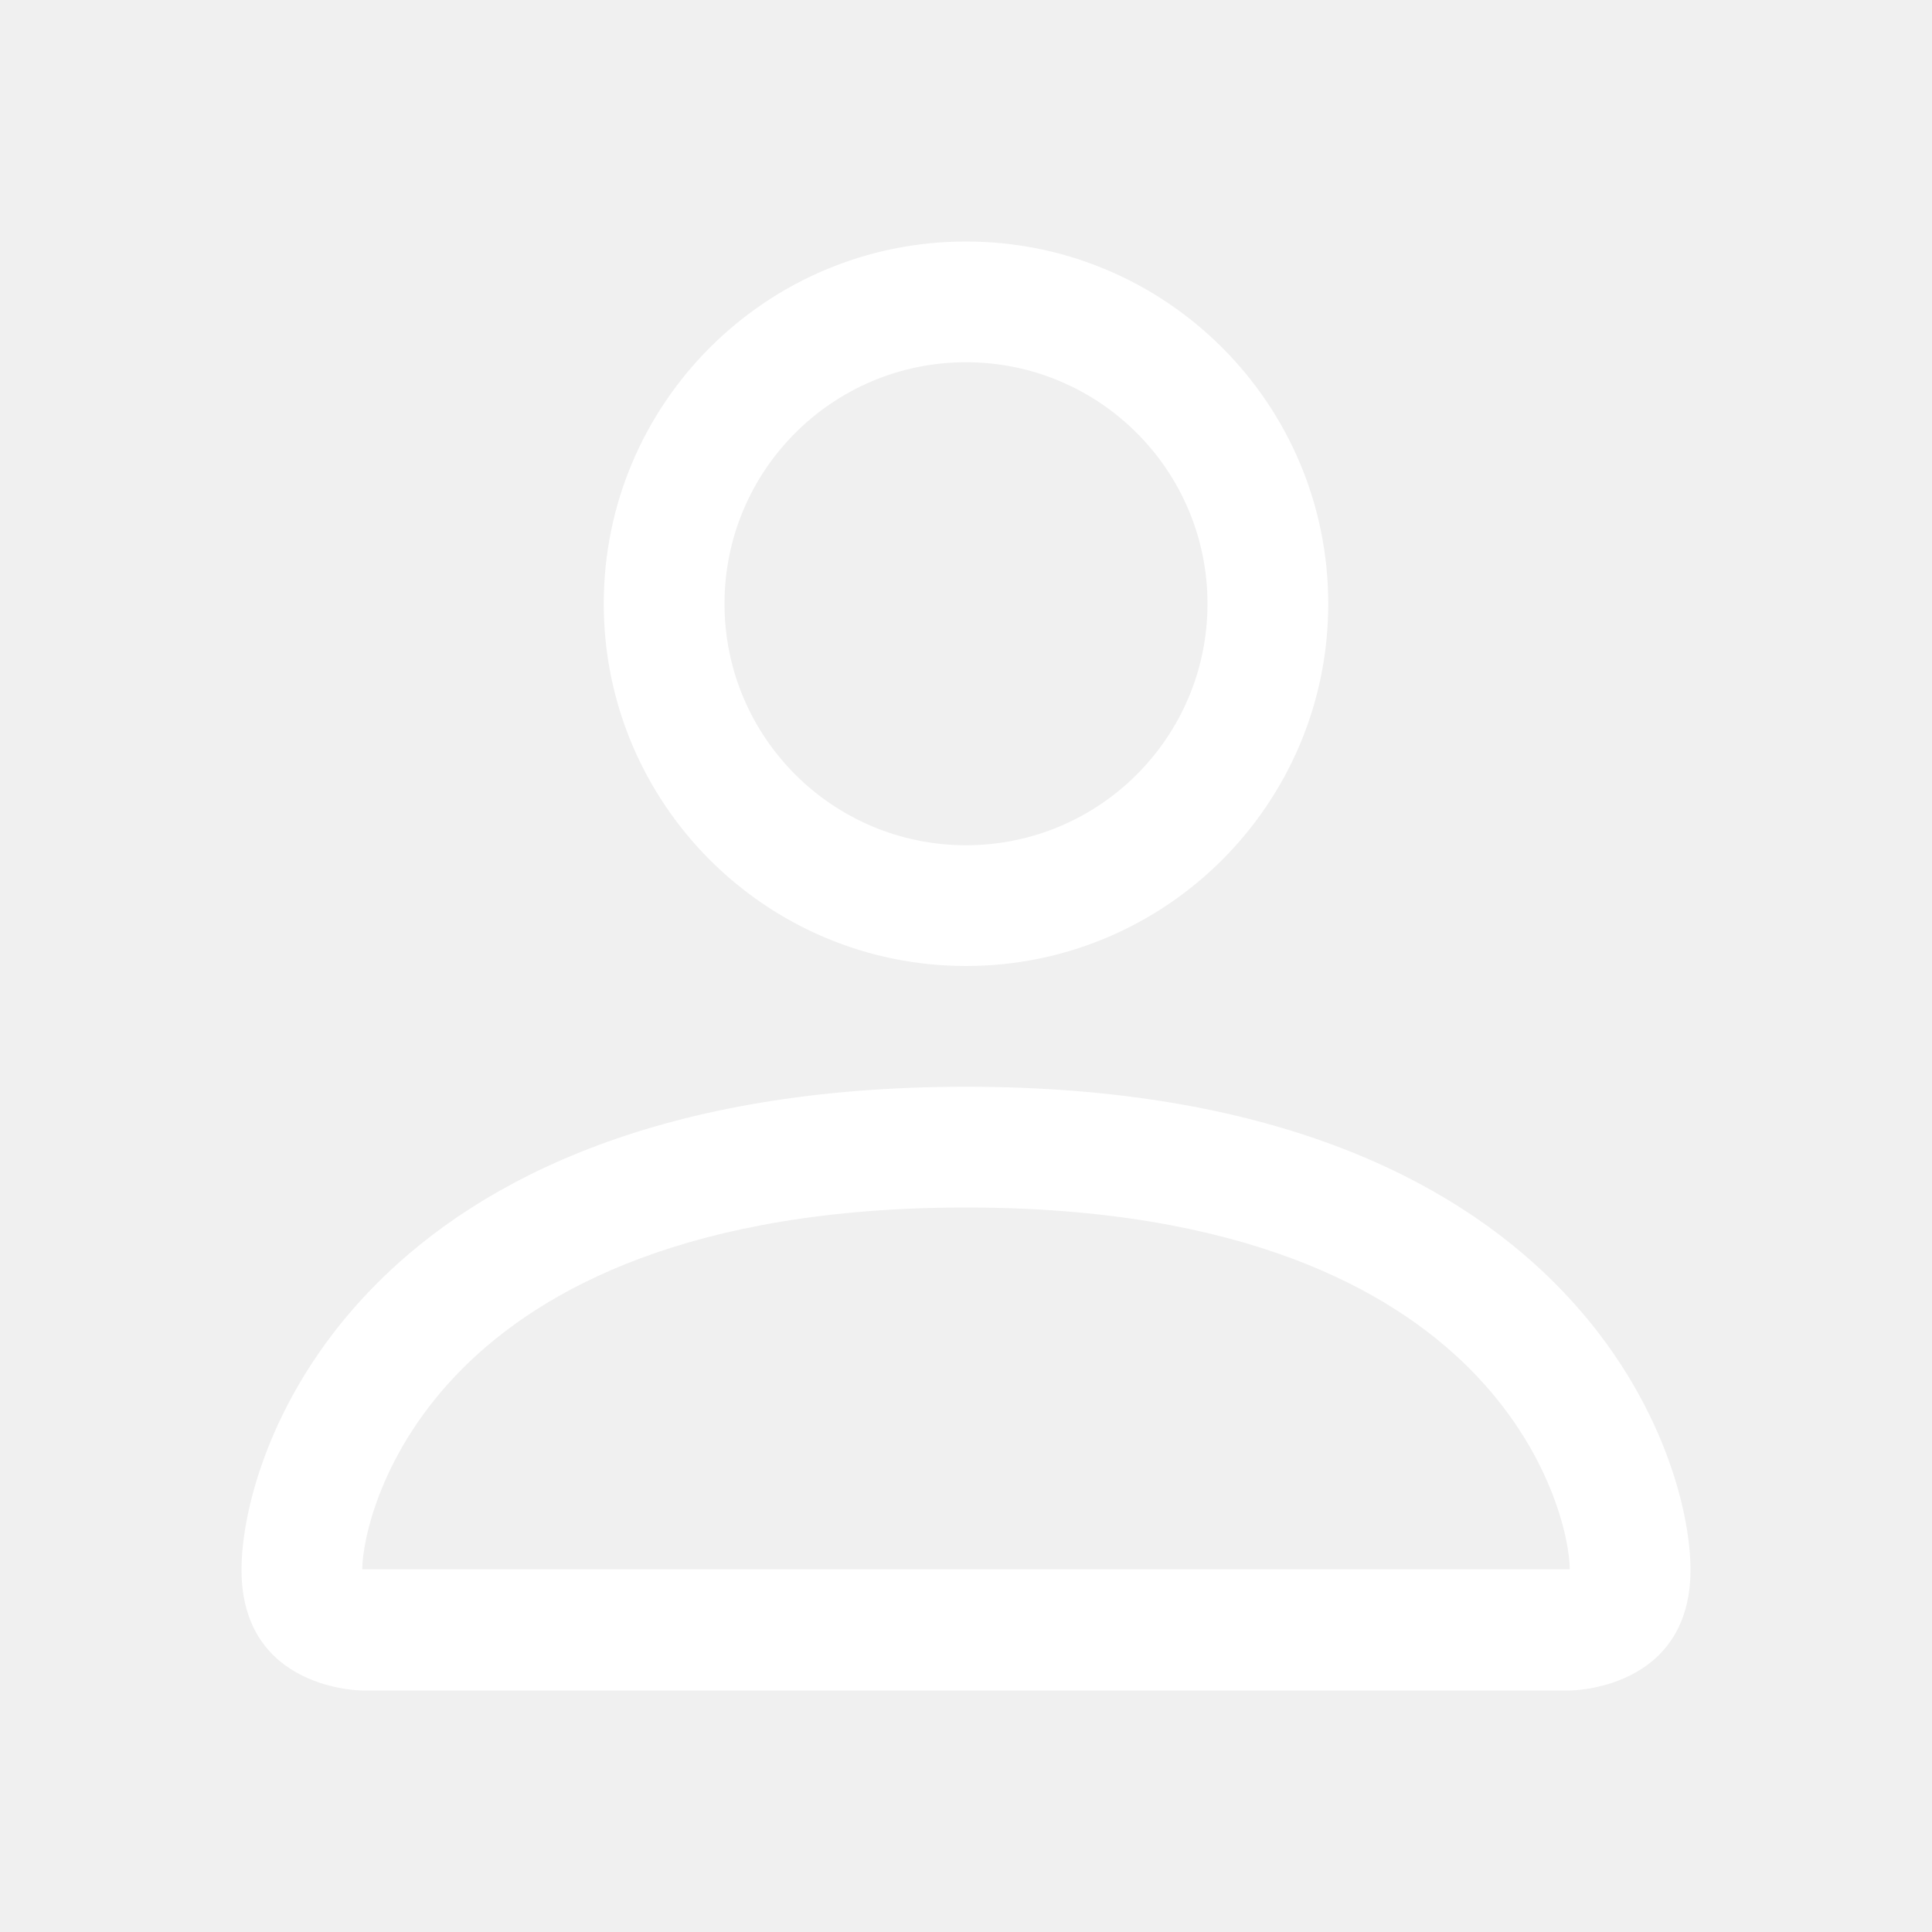
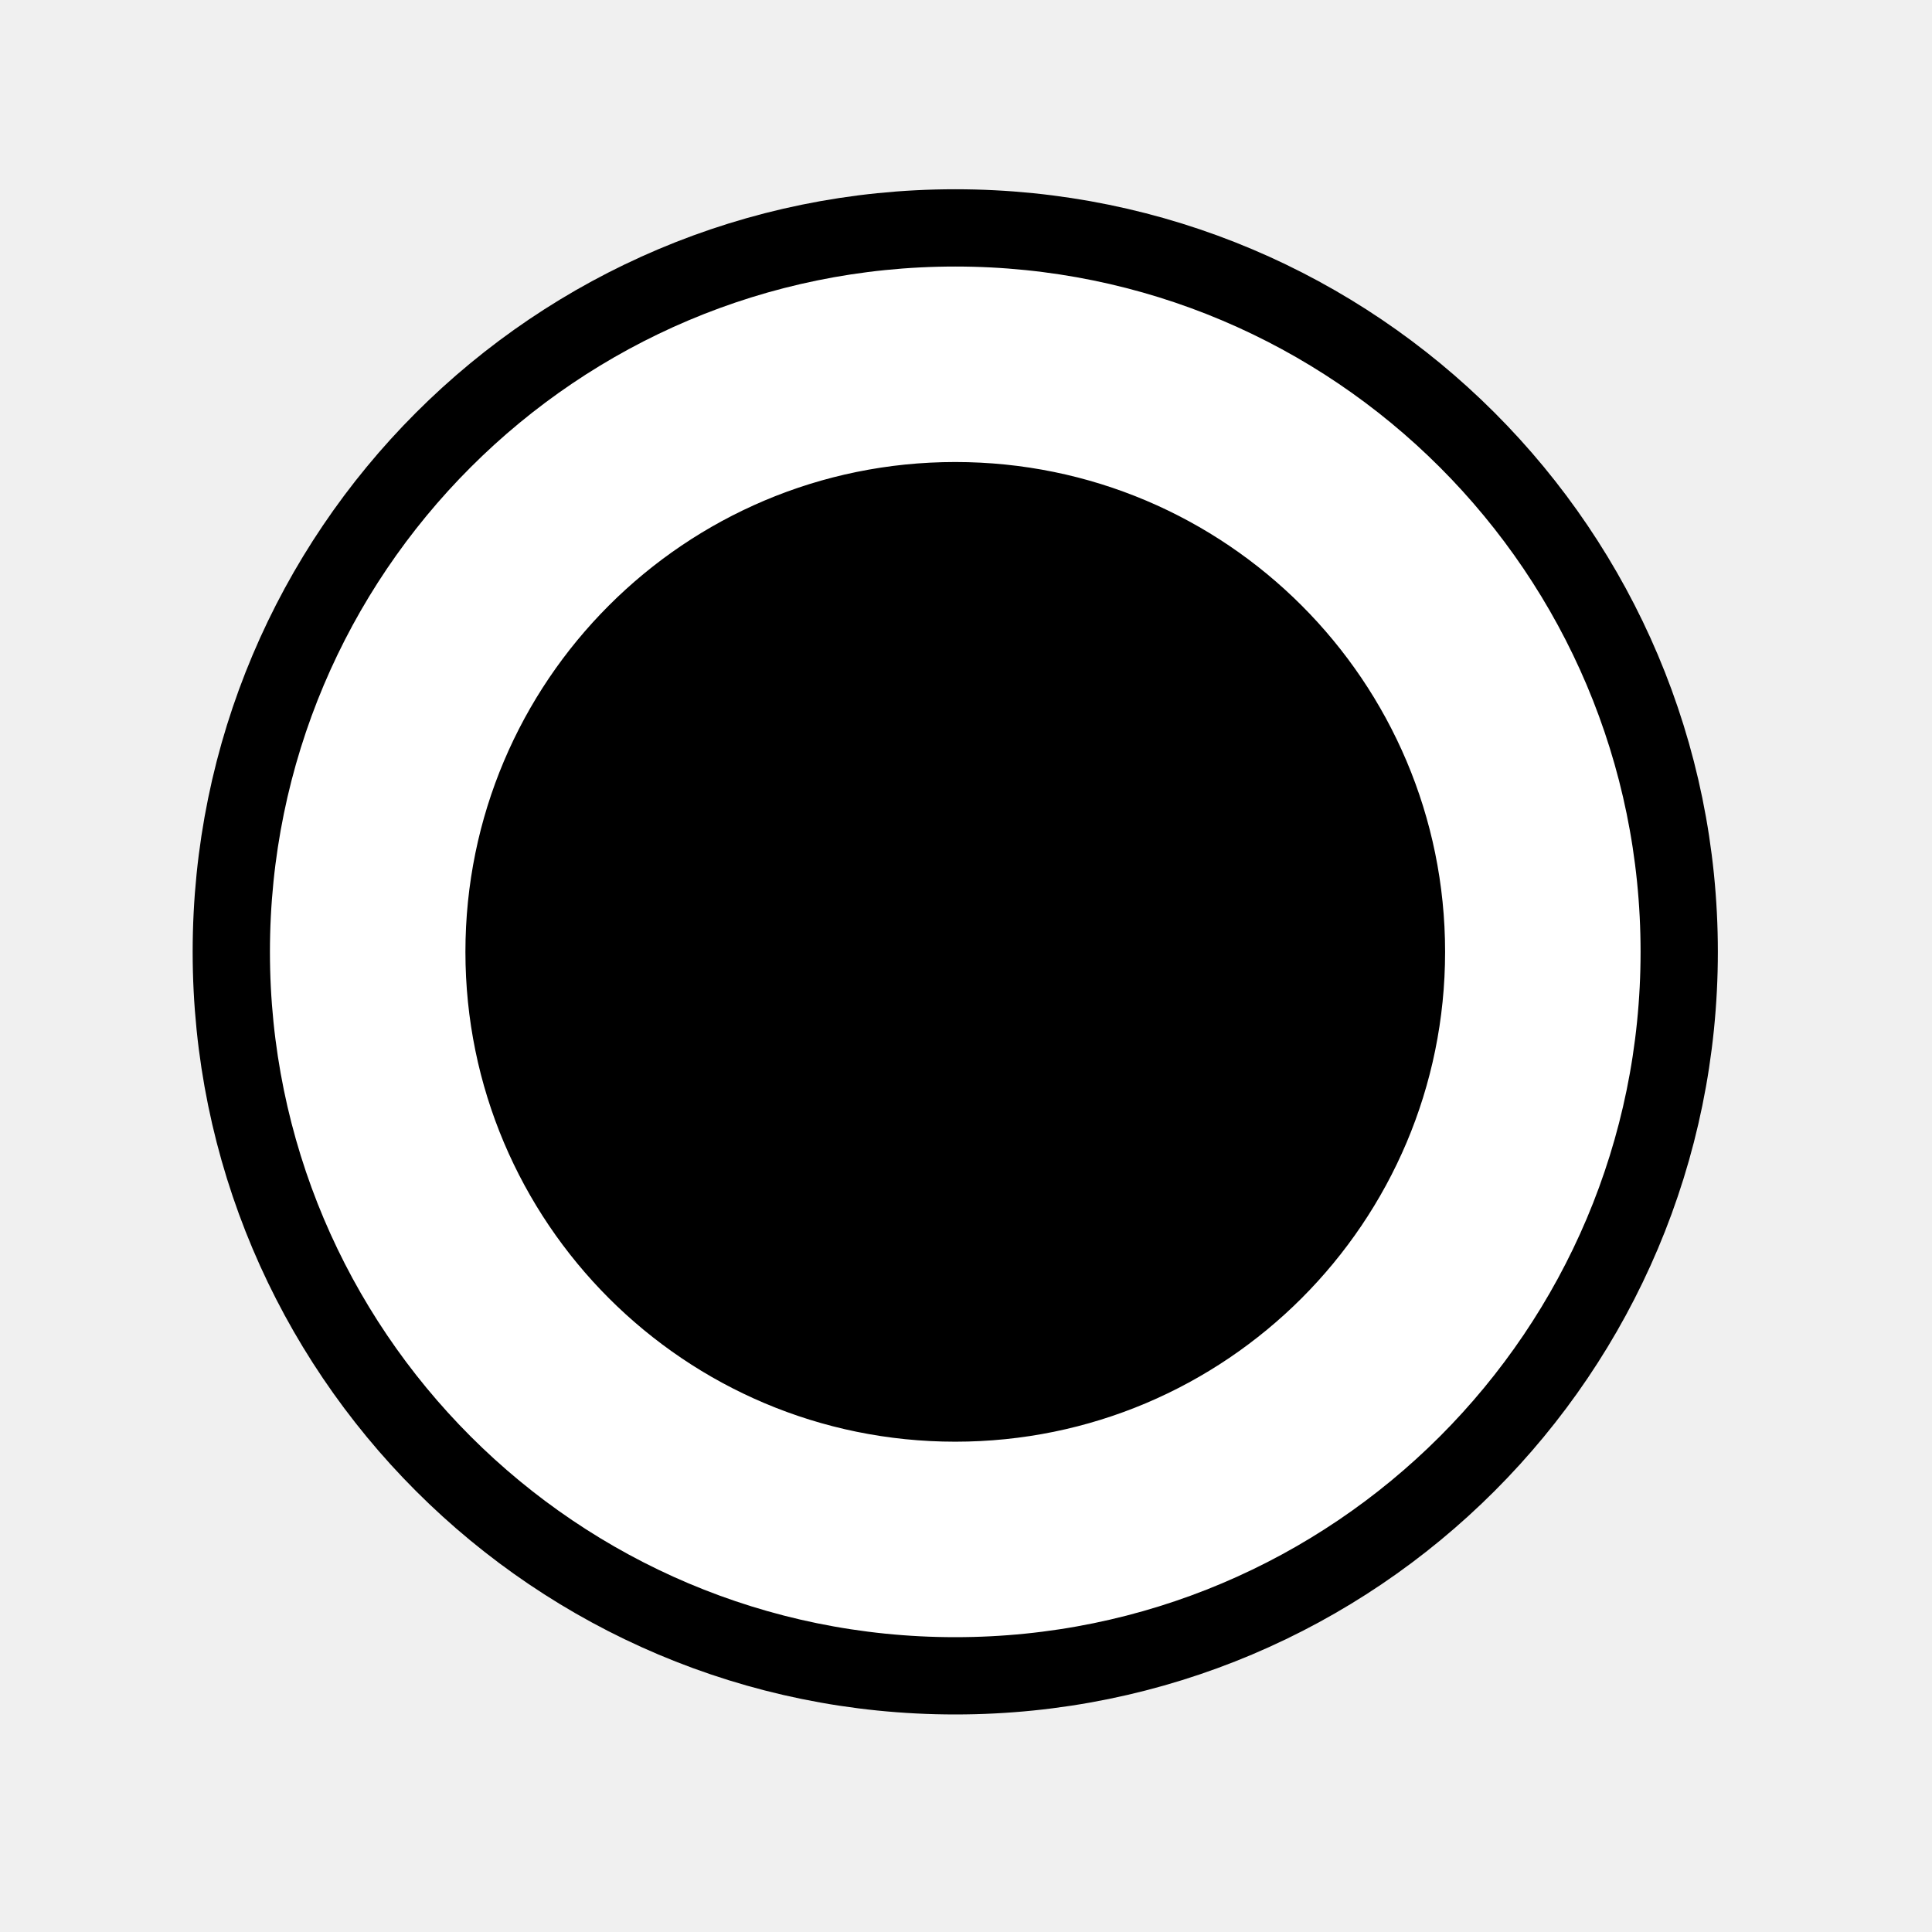
- <svg xmlns="http://www.w3.org/2000/svg" width="16" height="16" fill="#fff" class="bi bi-person" viewBox="0 0 16 16">
-   <path d="M8 8a3 3 0 1 0 0-6 3 3 0 0 0 0 6Zm2-3a2 2 0 1 1-4 0 2 2 0 0 1 4 0Zm4 8c0 1-1 1-1 1H3s-1 0-1-1 1-4 6-4 6 3 6 4Zm-1-.004c-.001-.246-.154-.986-.832-1.664C11.516 10.68 10.289 10 8 10c-2.29 0-3.516.68-4.168 1.332-.678.678-.83 1.418-.832 1.664h10Z" />
+ <svg xmlns="http://www.w3.org/2000/svg" width="25mm" height="25mm" viewBox="0 0 25 25" version="1.1" id="svg5">
+   <defs id="defs2" />
+   <g id="layer1">
+     <circle style="fill:#ffffff;stroke:#000000;stroke-width:1;stroke-linejoin:round;opacity:1;stroke-miterlimit:4;stroke-dasharray:none" id="path846" cx="12.361" cy="12.317" r="9.368" />
+     <circle style="fill:#000000;stroke:#000000;stroke-width:0.067;stroke-linejoin:round" id="circle928" cx="12.361" cy="12.317" r="6.305" />
+   </g>
</svg>
